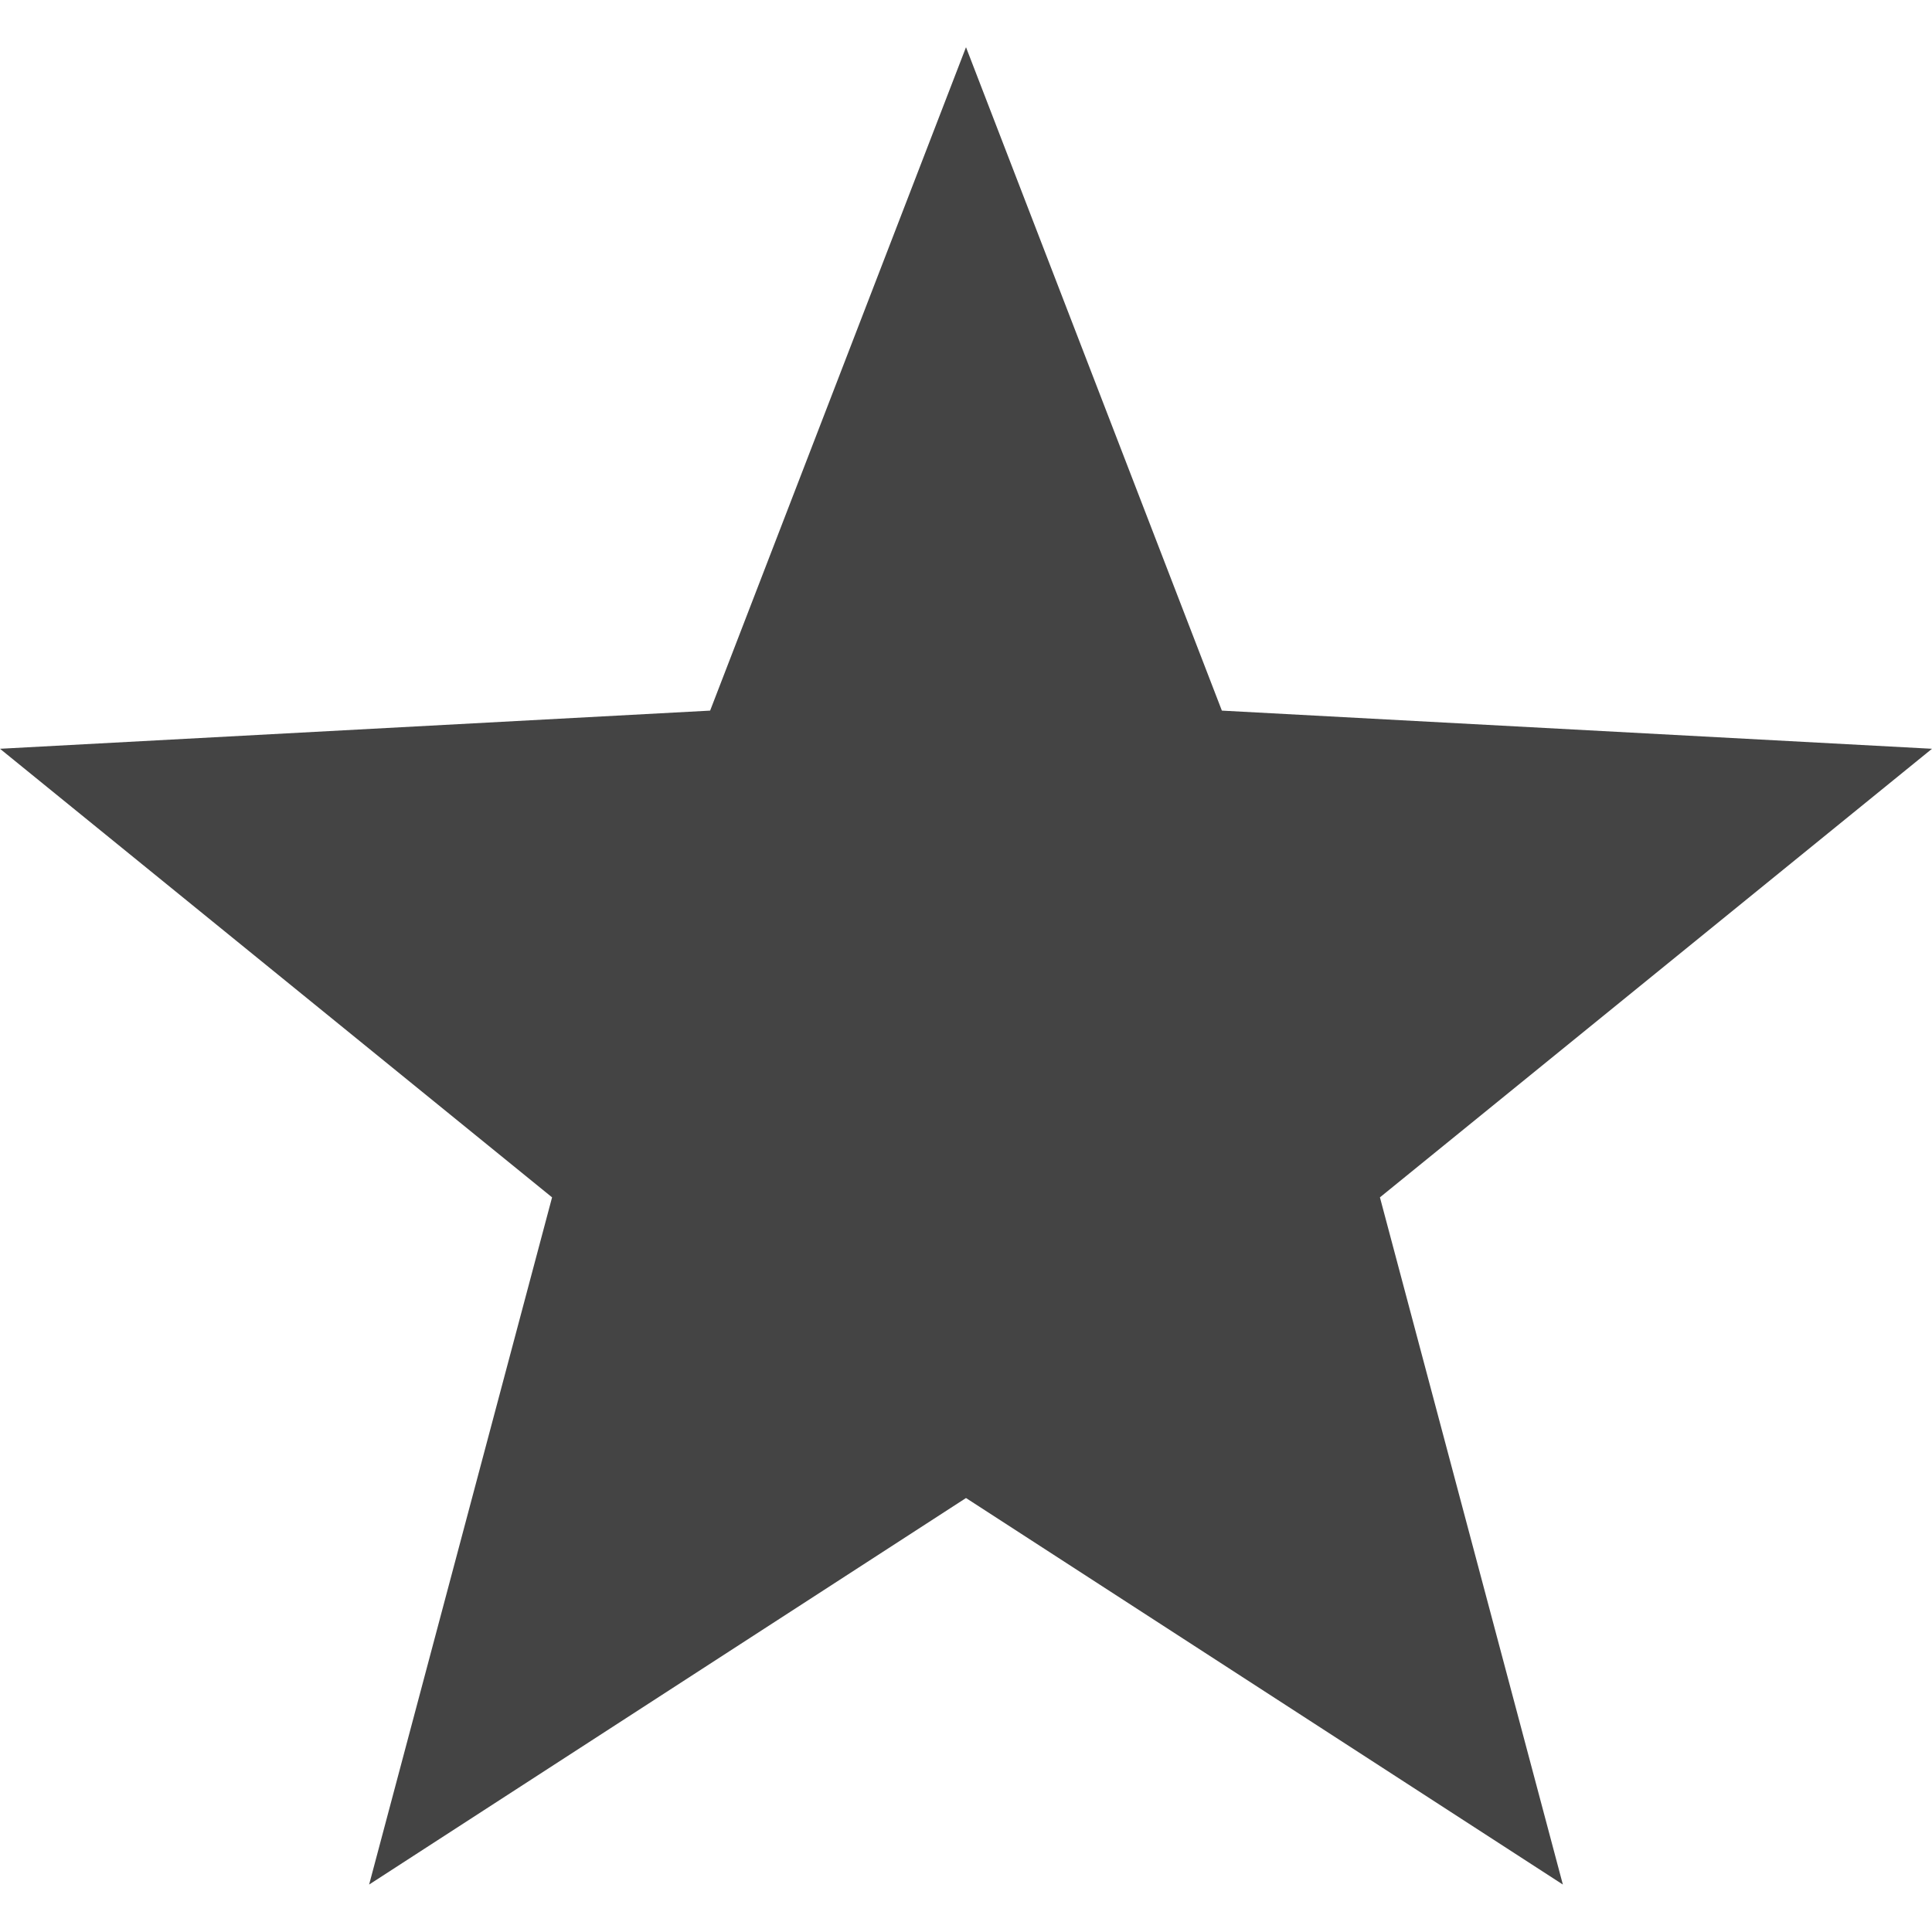
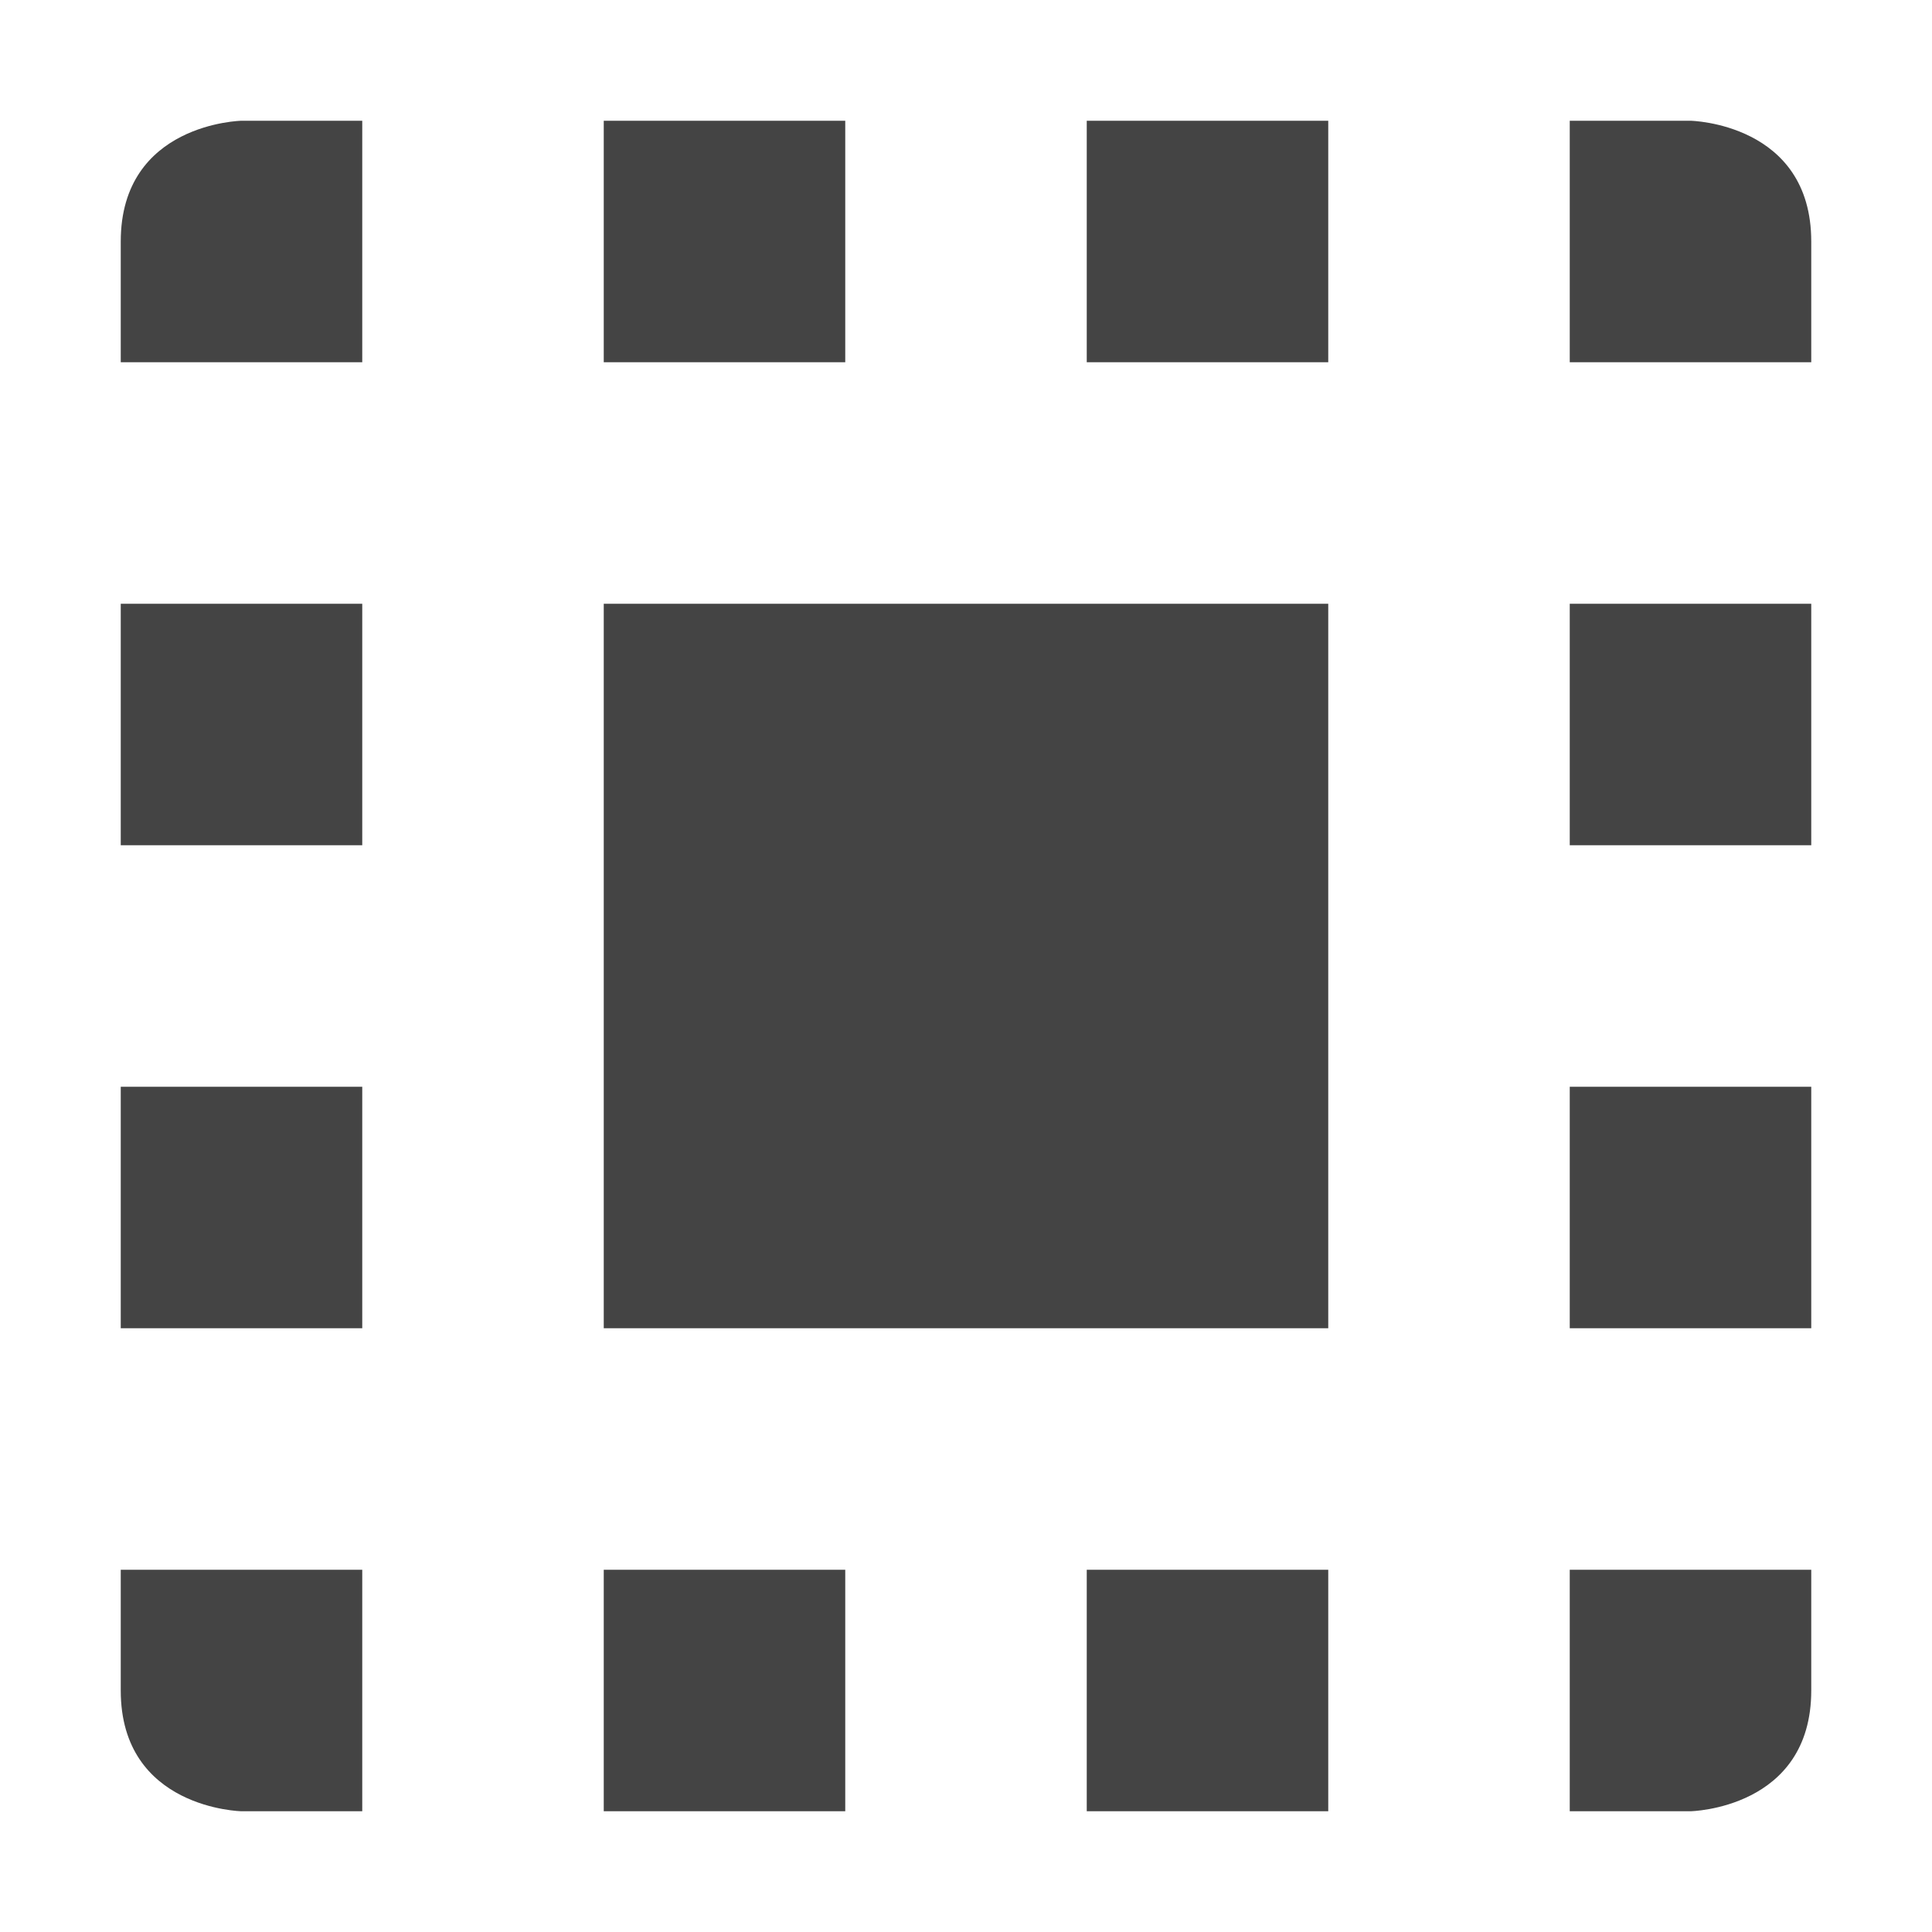
<svg xmlns="http://www.w3.org/2000/svg" width="16" height="16" viewBox="0 0 16 16">
  <defs>
    <style id="current-color-scheme" type="text/css">
   .ColorScheme-Text { color:#444444; } .ColorScheme-Highlight { color:#4285f4; } .ColorScheme-NeutralText { color:#ff9800; } .ColorScheme-PositiveText { color:#4caf50; } .ColorScheme-NegativeText { color:#f44336; }
  </style>
  </defs>
-   <path style="fill:currentColor" class="ColorScheme-Text" d="M 8 0.391 L 5.881 5.885 L 0 6.201 L 4.572 9.916 L 3.057 15.607 L 8 12.406 L 12.943 15.607 L 11.428 9.916 L 16 6.201 L 10.119 5.885 L 8 0.391 z" />
+   <path style="fill:currentColor" class="ColorScheme-Text" d="M 2 1 C 2 1 1 1.019 1 2 L 1 3 L 3 3 L 3 1 L 2 1 z M 5 1 L 5 3 L 7 3 L 7 1 L 5 1 z M 9 1 L 9 3 L 11 3 L 11 1 L 9 1 z M 13 1 L 13 3 L 15 3 L 15 2 C 15 1.019 14 1 14 1 L 13 1 z M 1 5 L 1 7 L 3 7 L 3 5 L 1 5 z M 5 5 L 5 11 L 11 11 L 11 5 L 5 5 z M 13 5 L 13 7 L 15 7 L 15 5 L 13 5 z M 1 9 L 1 11 L 3 11 L 3 9 L 1 9 z M 13 9 L 13 11 L 15 11 L 15 9 L 13 9 z M 1 13 L 1 14 C 1 14.981 2 15 2 15 L 3 15 L 3 13 L 1 13 z M 5 13 L 5 15 L 7 15 L 7 13 L 5 13 z M 9 13 L 9 15 L 11 15 L 11 13 L 9 13 z M 13 13 L 13 15 L 14 15 C 14 15 15 14.981 15 14 L 15 13 L 13 13 z" />
</svg>
